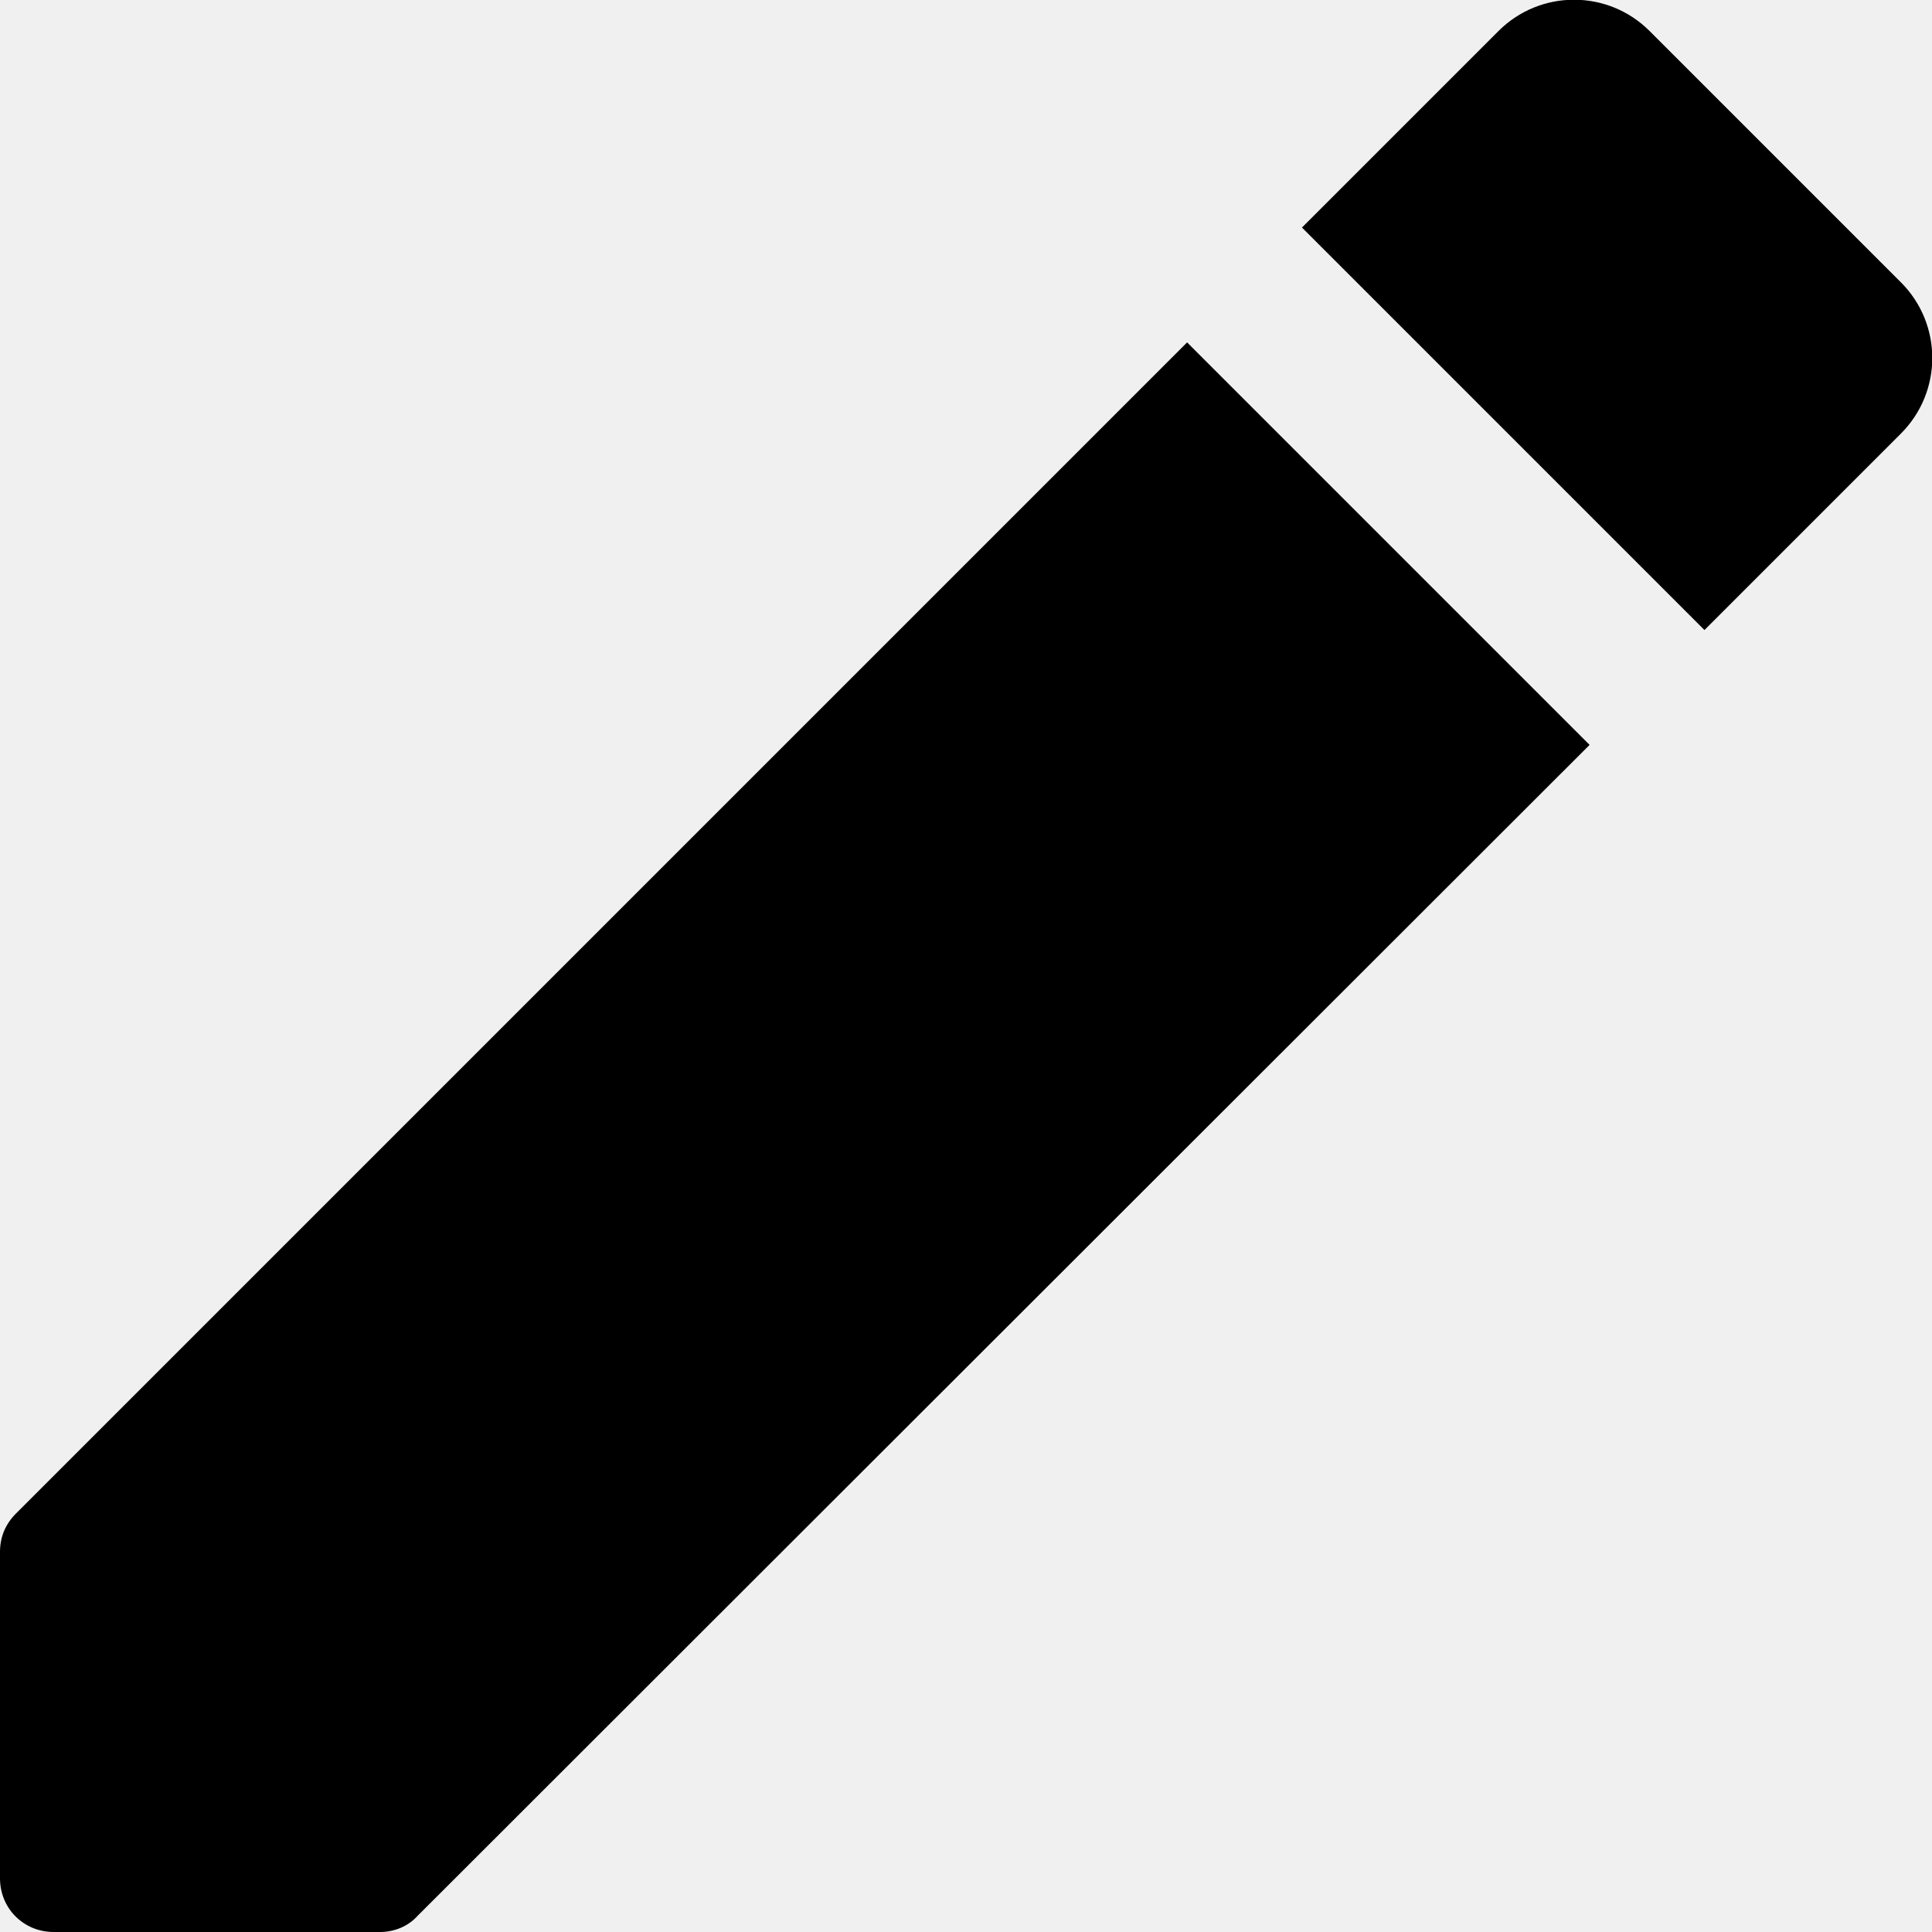
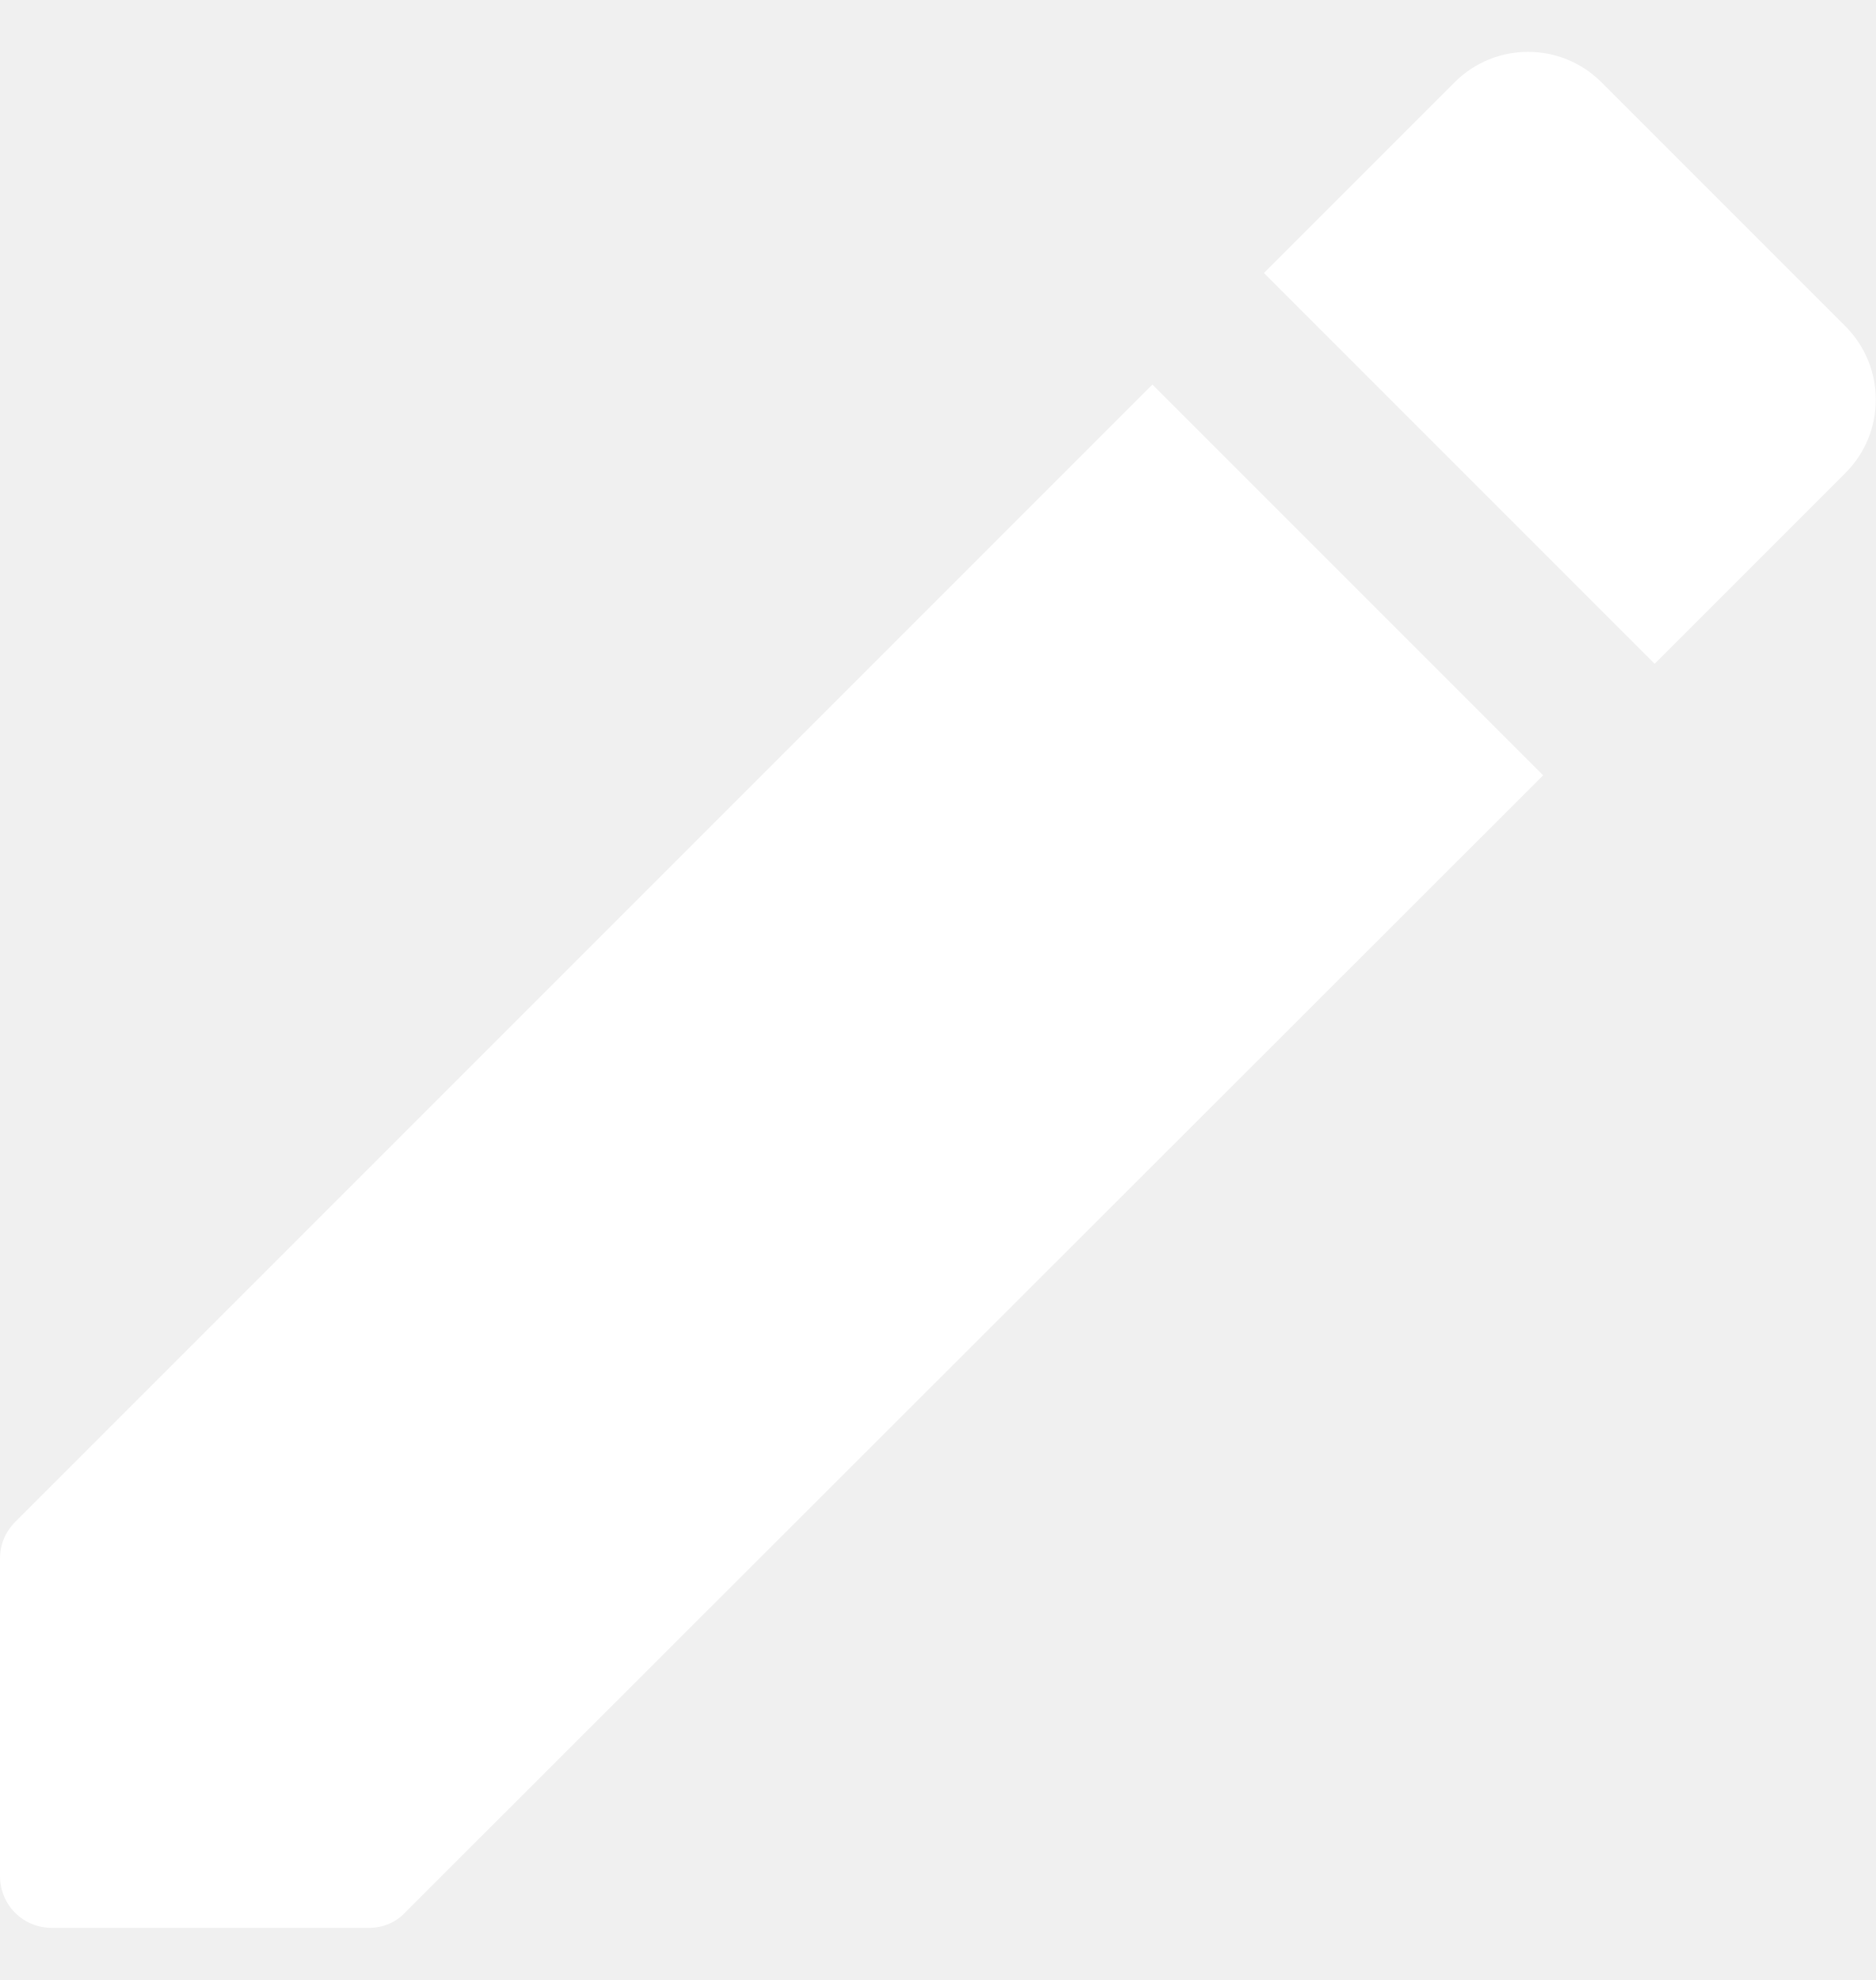
- <svg xmlns="http://www.w3.org/2000/svg" width="18px" height="18px" viewBox="0 0 18 18" version="1.1">
-   <g id="Icons" stroke="none" stroke-width="1" fill="none" fill-rule="evenodd">
-     <g id="Rounded" transform="translate(-579, -2771)">
-       <g id="Image" transform="translate(100, 2626)">
-         <g id="-Round-/-Image-/-edit" transform="translate(476, 142)">
-           <g transform="translate(0, 0)">
-             <polygon id="Path" points="0 0 24 0 24 24 0 24" />
-             <path d="M3,17.46 L3,20.5 C3,20.78 3.22,21 3.5,21 L6.54,21 C6.67,21 6.8,20.95 6.89,20.85 L17.81,9.94 L14.06,6.19 L3.15,17.1 C3.05,17.2 3,17.32 3,17.46 Z M20.71,7.04 C21.1,6.65 21.1,6.02 20.71,5.63 L18.37,3.29 C17.98,2.9 17.35,2.9 16.96,3.29 L15.13,5.12 L18.88,8.87 L20.71,7.04 Z" id="🔹-Icon-Color" fill="#000000" />
-           </g>
-         </g>
-       </g>
-     </g>
+ <svg xmlns="http://www.w3.org/2000/svg" width="18" height="19" viewBox="0 0 18 19" fill="none">
+   <g clip-path="url(#clip0_1342_584)">
+     <path fill-rule="evenodd" clip-rule="evenodd" d="M0 14.96V18C0 18.28 0.22 18.5 0.5 18.5H3.54C3.67 18.5 3.8 18.45 3.89 18.35L14.81 7.44L11.06 3.69L0.15 14.6C0.05 14.7 0 14.82 0 14.96ZM17.71 4.54C18.1 4.15 18.1 3.52 17.71 3.13L15.37 0.79C14.98 0.4 14.35 0.4 13.96 0.79L12.13 2.62L15.88 6.37L17.71 4.54Z" fill="white" />
  </g>
+   <defs>
+     <clipPath id="clip0_1342_584">
+       <rect width="18" height="18" fill="white" transform="translate(0 0.5)" />
+     </clipPath>
+   </defs>
</svg>
